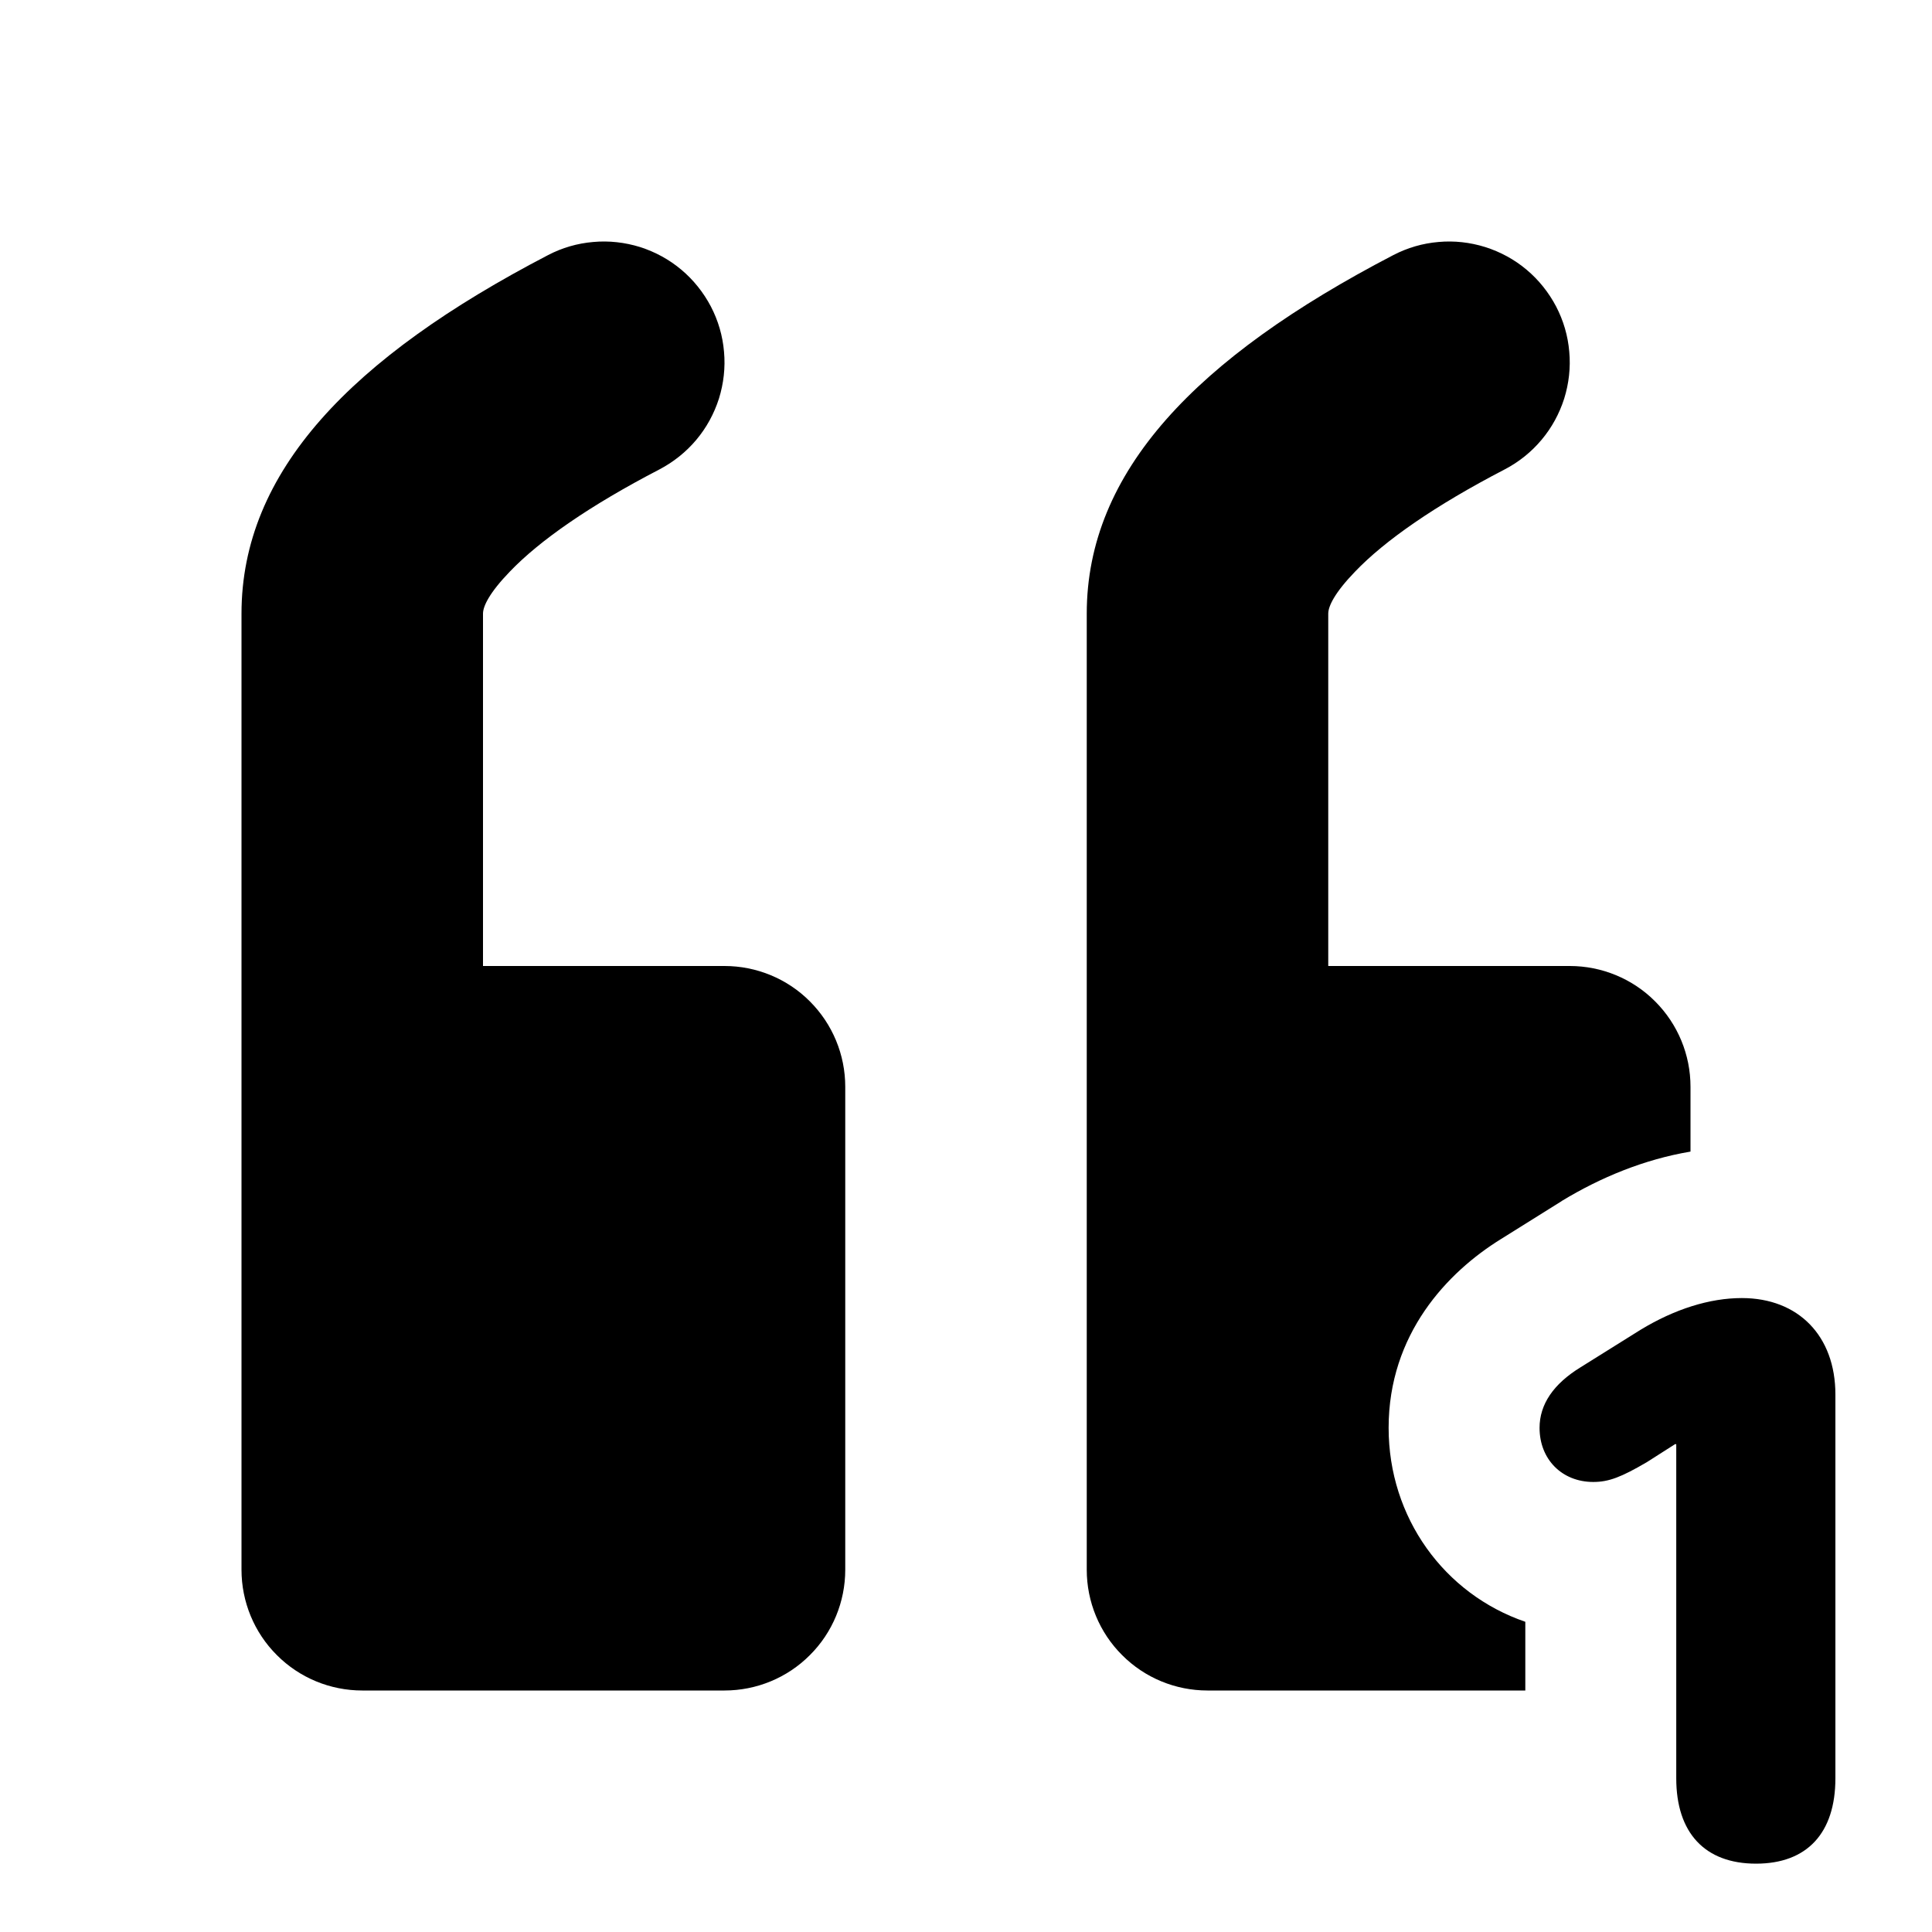
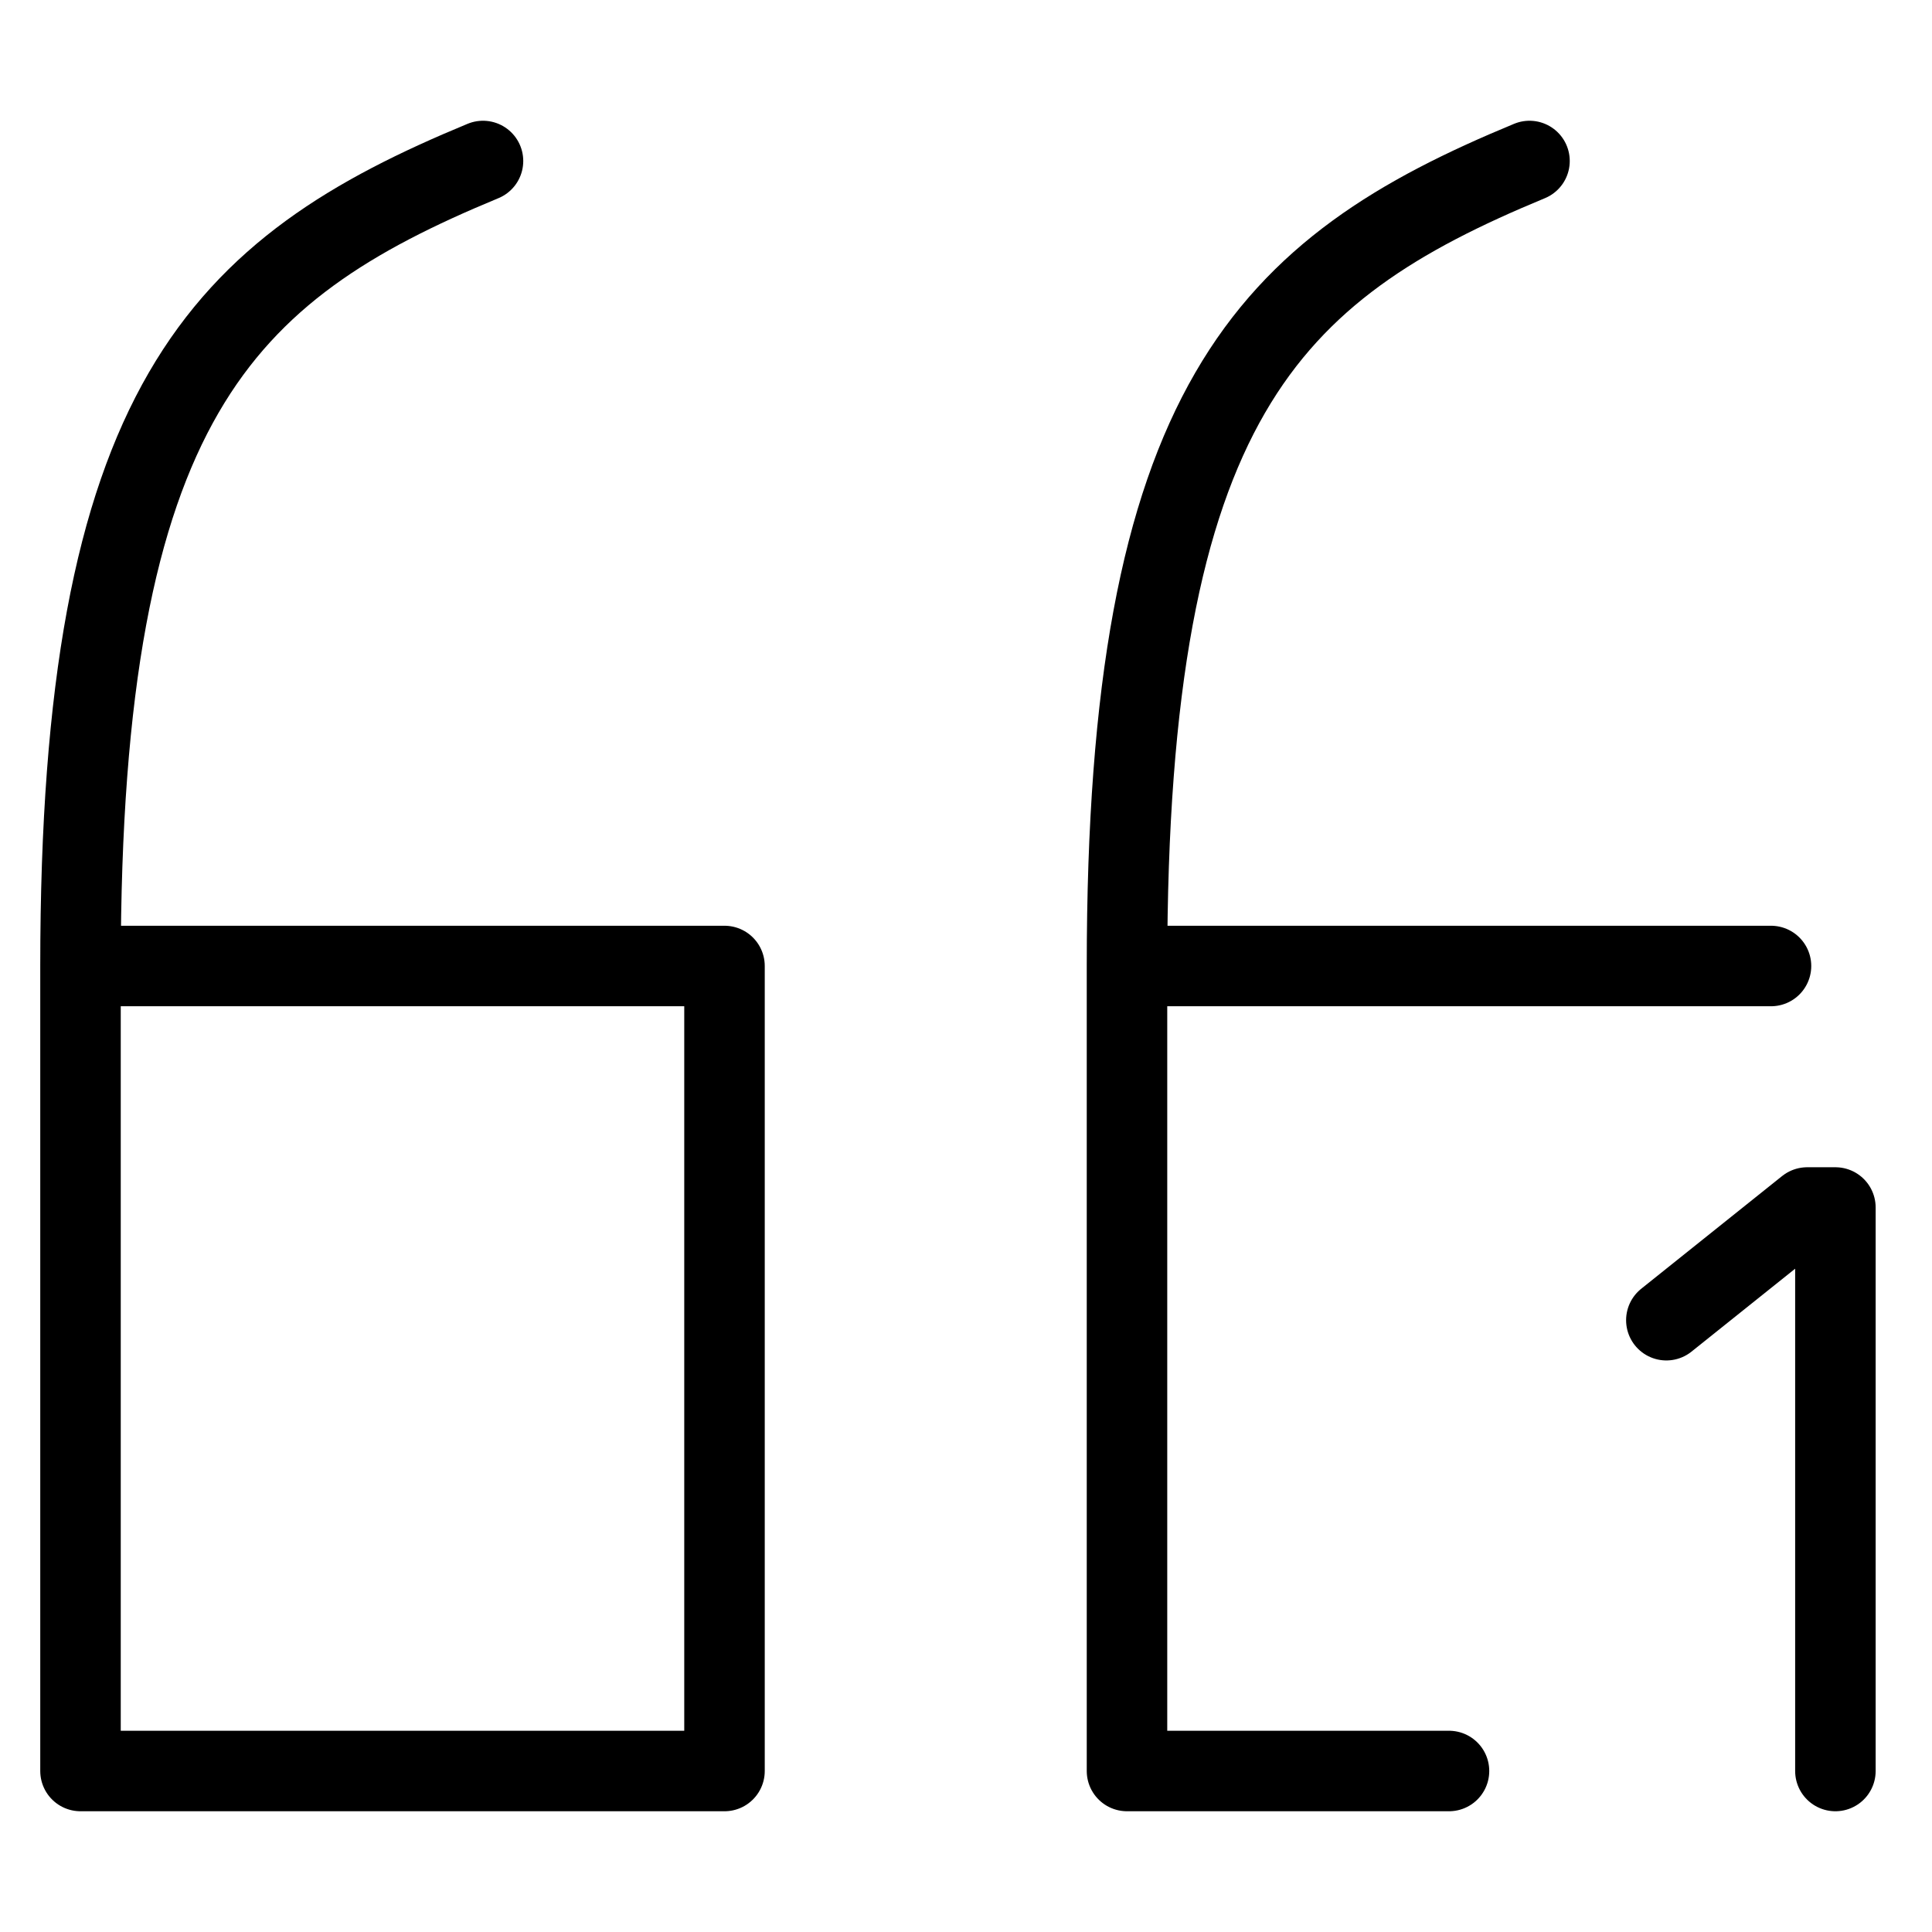
- <svg xmlns="http://www.w3.org/2000/svg" width="16" height="16" viewBox="0 0 16 16">
-   <path fill-rule="evenodd" clip-rule="evenodd" d="M4 8H6C6.265 8 6.52 8.105 6.707 8.293C6.895 8.481 7 8.735 7 9V13C7 13.265 6.895 13.52 6.707 13.707C6.52 13.895 6.265 14 6 14H3C2.735 14 2.48 13.895 2.293 13.707C2.105 13.52 2 13.265 2 13V5.082C2 3.906 2.906 2.962 4.538 2.113C4.654 2.052 4.782 2.015 4.913 2.004C5.043 1.992 5.175 2.007 5.301 2.046C5.426 2.086 5.542 2.149 5.643 2.234C5.743 2.318 5.826 2.422 5.887 2.538C5.948 2.655 5.985 2.782 5.996 2.913C6.008 3.044 5.993 3.175 5.954 3.301C5.914 3.426 5.851 3.542 5.766 3.643C5.682 3.743 5.578 3.826 5.462 3.887C4.884 4.187 4.469 4.476 4.222 4.734C4.054 4.908 4 5.02 4 5.082V8ZM13 8C13.265 8 13.52 8.105 13.707 8.293C13.895 8.481 14 8.735 14 9V9.537C13.614 9.602 13.254 9.752 12.937 9.944L12.93 9.949L12.431 10.261C11.986 10.536 11.5 11.048 11.5 11.825C11.5 12.569 11.961 13.201 12.632 13.431V14H10C9.735 14 9.48 13.895 9.293 13.707C9.105 13.52 9 13.265 9 13V5.082C9 3.906 9.906 2.962 11.538 2.113C11.655 2.052 11.782 2.015 11.913 2.004C12.043 1.992 12.175 2.007 12.3 2.046C12.426 2.086 12.542 2.149 12.643 2.234C12.743 2.318 12.826 2.422 12.887 2.538C12.948 2.655 12.985 2.782 12.996 2.913C13.008 3.044 12.993 3.175 12.954 3.301C12.914 3.426 12.851 3.542 12.766 3.643C12.682 3.743 12.579 3.826 12.462 3.887C11.884 4.187 11.469 4.476 11.222 4.734C11.054 4.908 11 5.02 11 5.082V8H13ZM14.543 15.434C14.118 15.434 13.882 15.178 13.882 14.727V11.96H13.872L13.64 12.108C13.427 12.233 13.323 12.273 13.195 12.273C12.935 12.273 12.75 12.085 12.75 11.825C12.75 11.63 12.865 11.461 13.09 11.323L13.586 11.013C13.869 10.841 14.159 10.75 14.425 10.75C14.893 10.75 15.2 11.063 15.2 11.549V14.727C15.2 15.182 14.964 15.434 14.543 15.434Z" />
+ <svg xmlns="http://www.w3.org/2000/svg" fill="none" viewBox="0 0 24 24">
+   <path stroke="currentColor" stroke-linecap="round" stroke-linejoin="round" d="M1 12h8v10H1V12Zm0 0C1 5 2.75 3.344 6 2m8 10h8m-8 0v10h4m-4-10c0-7 1.75-8.656 5-10m1.7 14.4 1.75-1.4h.35v7" />
</svg>
